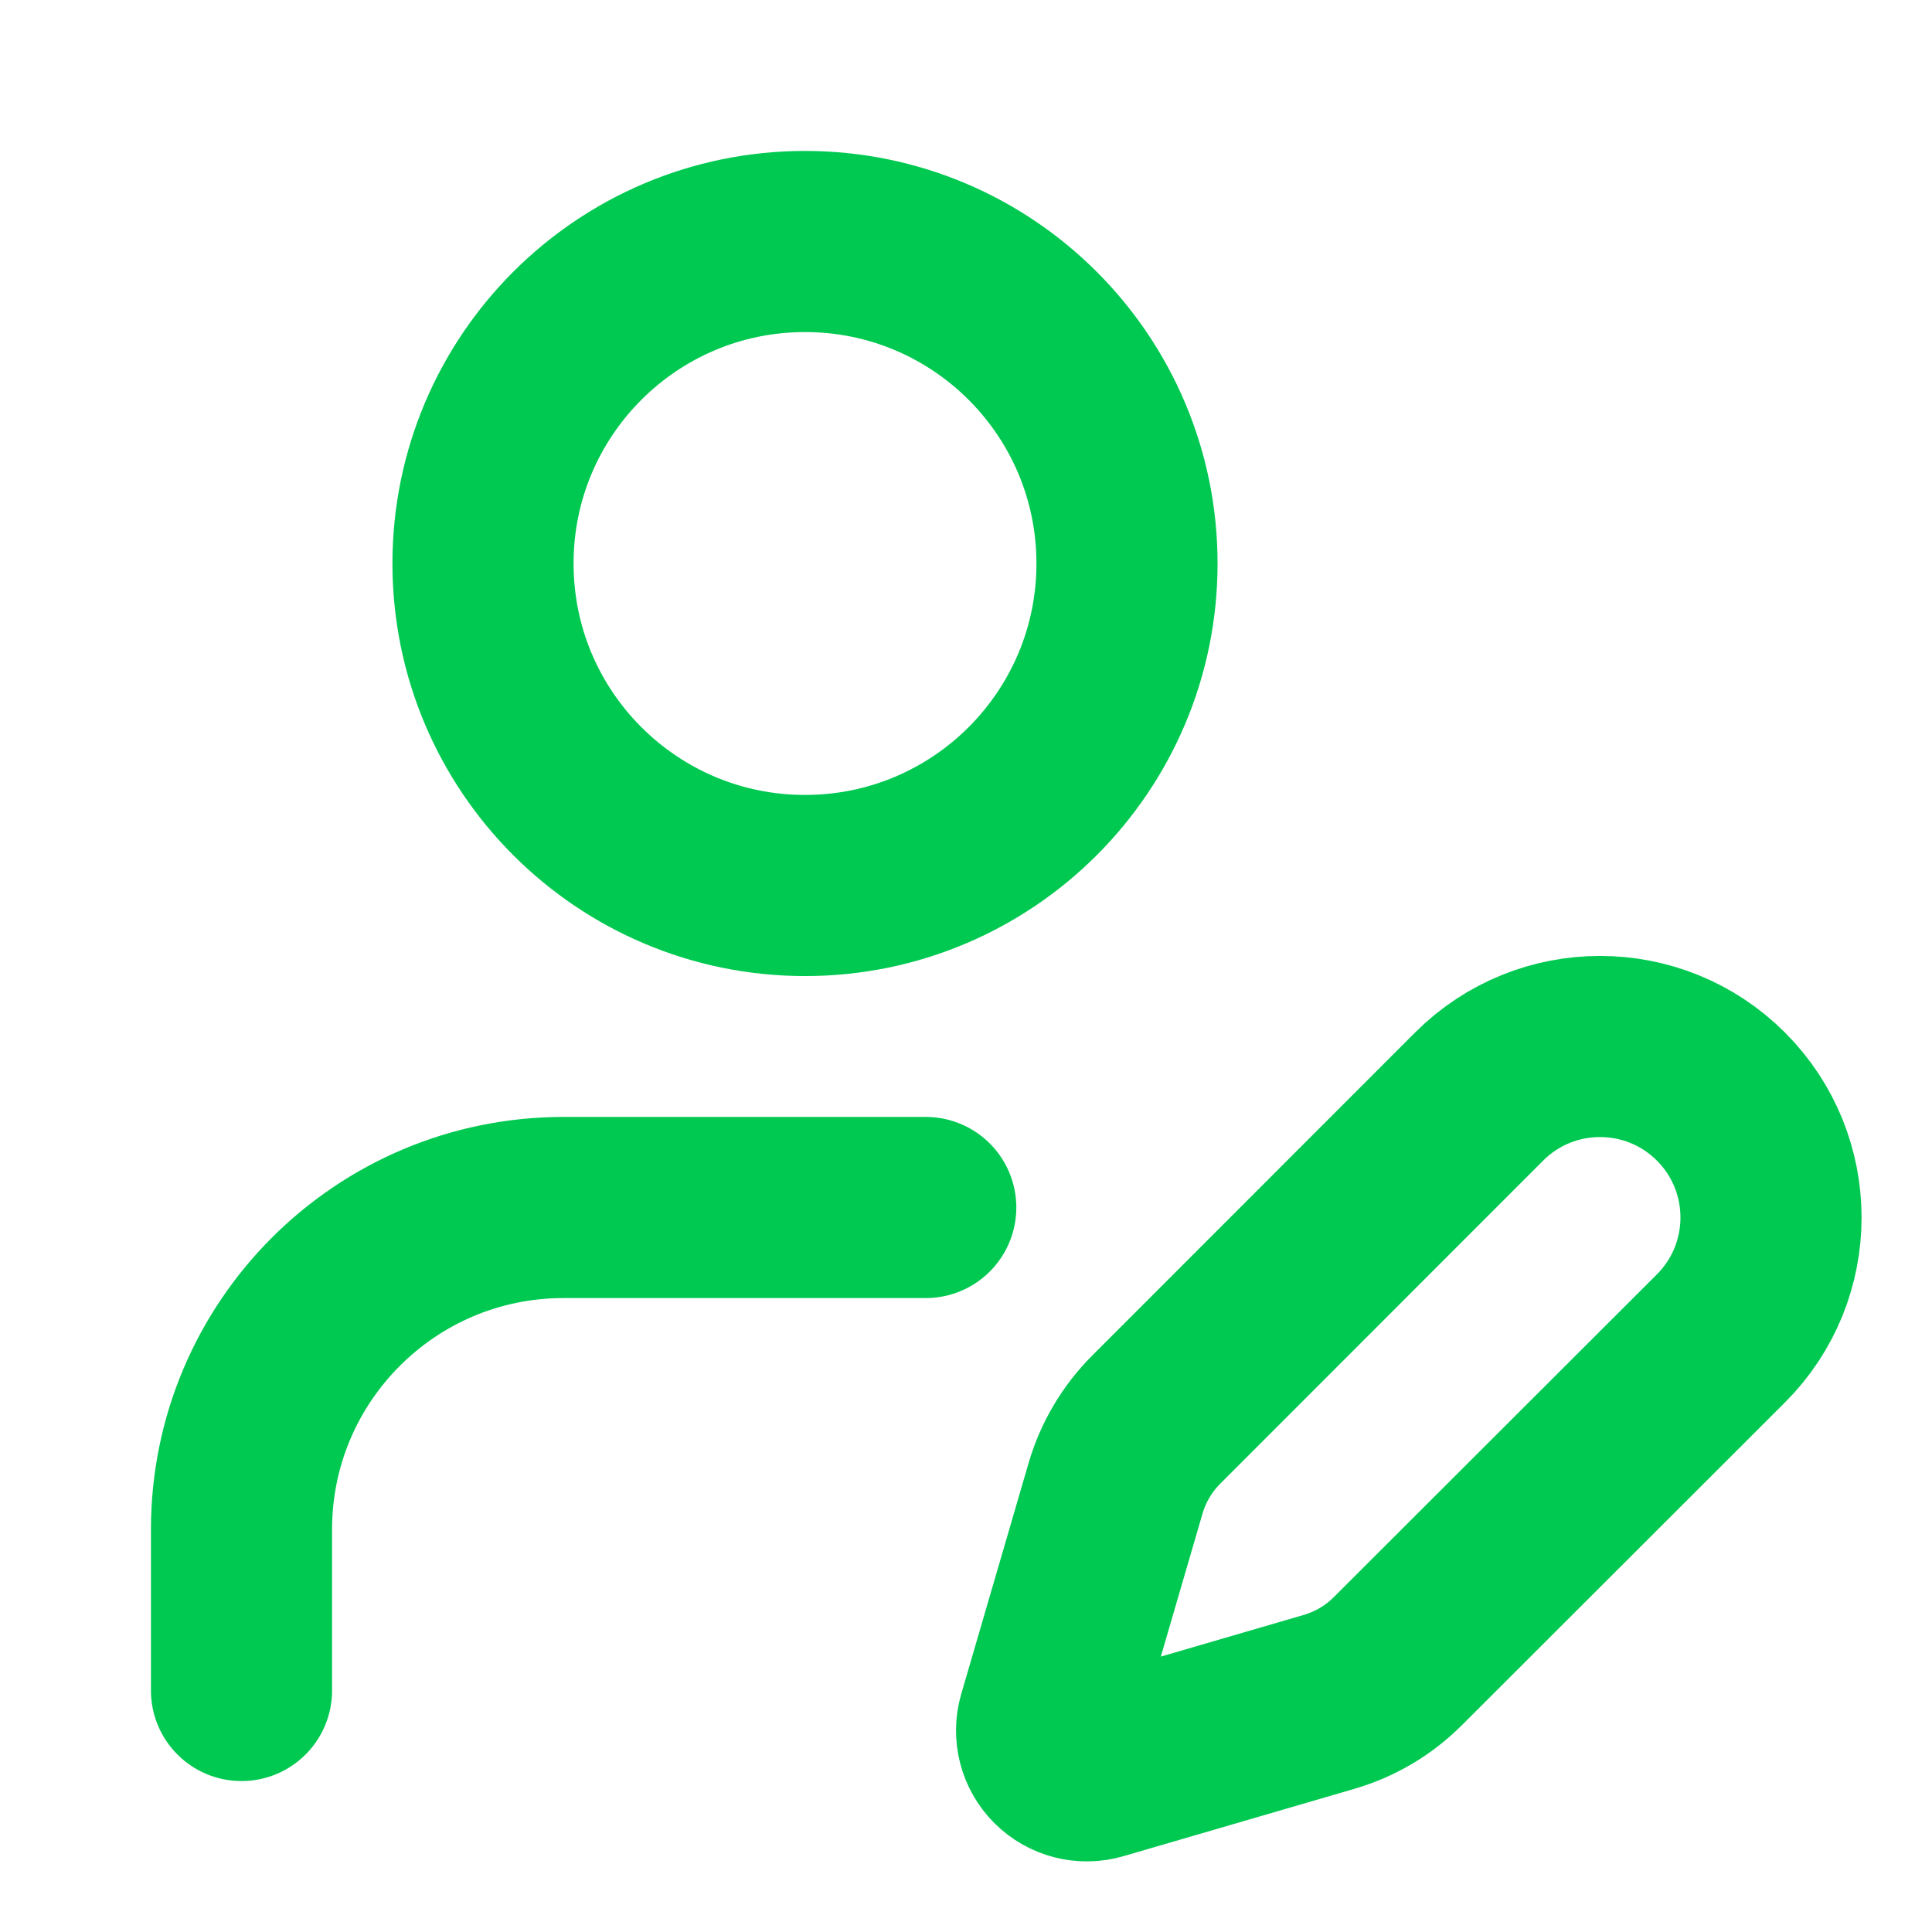
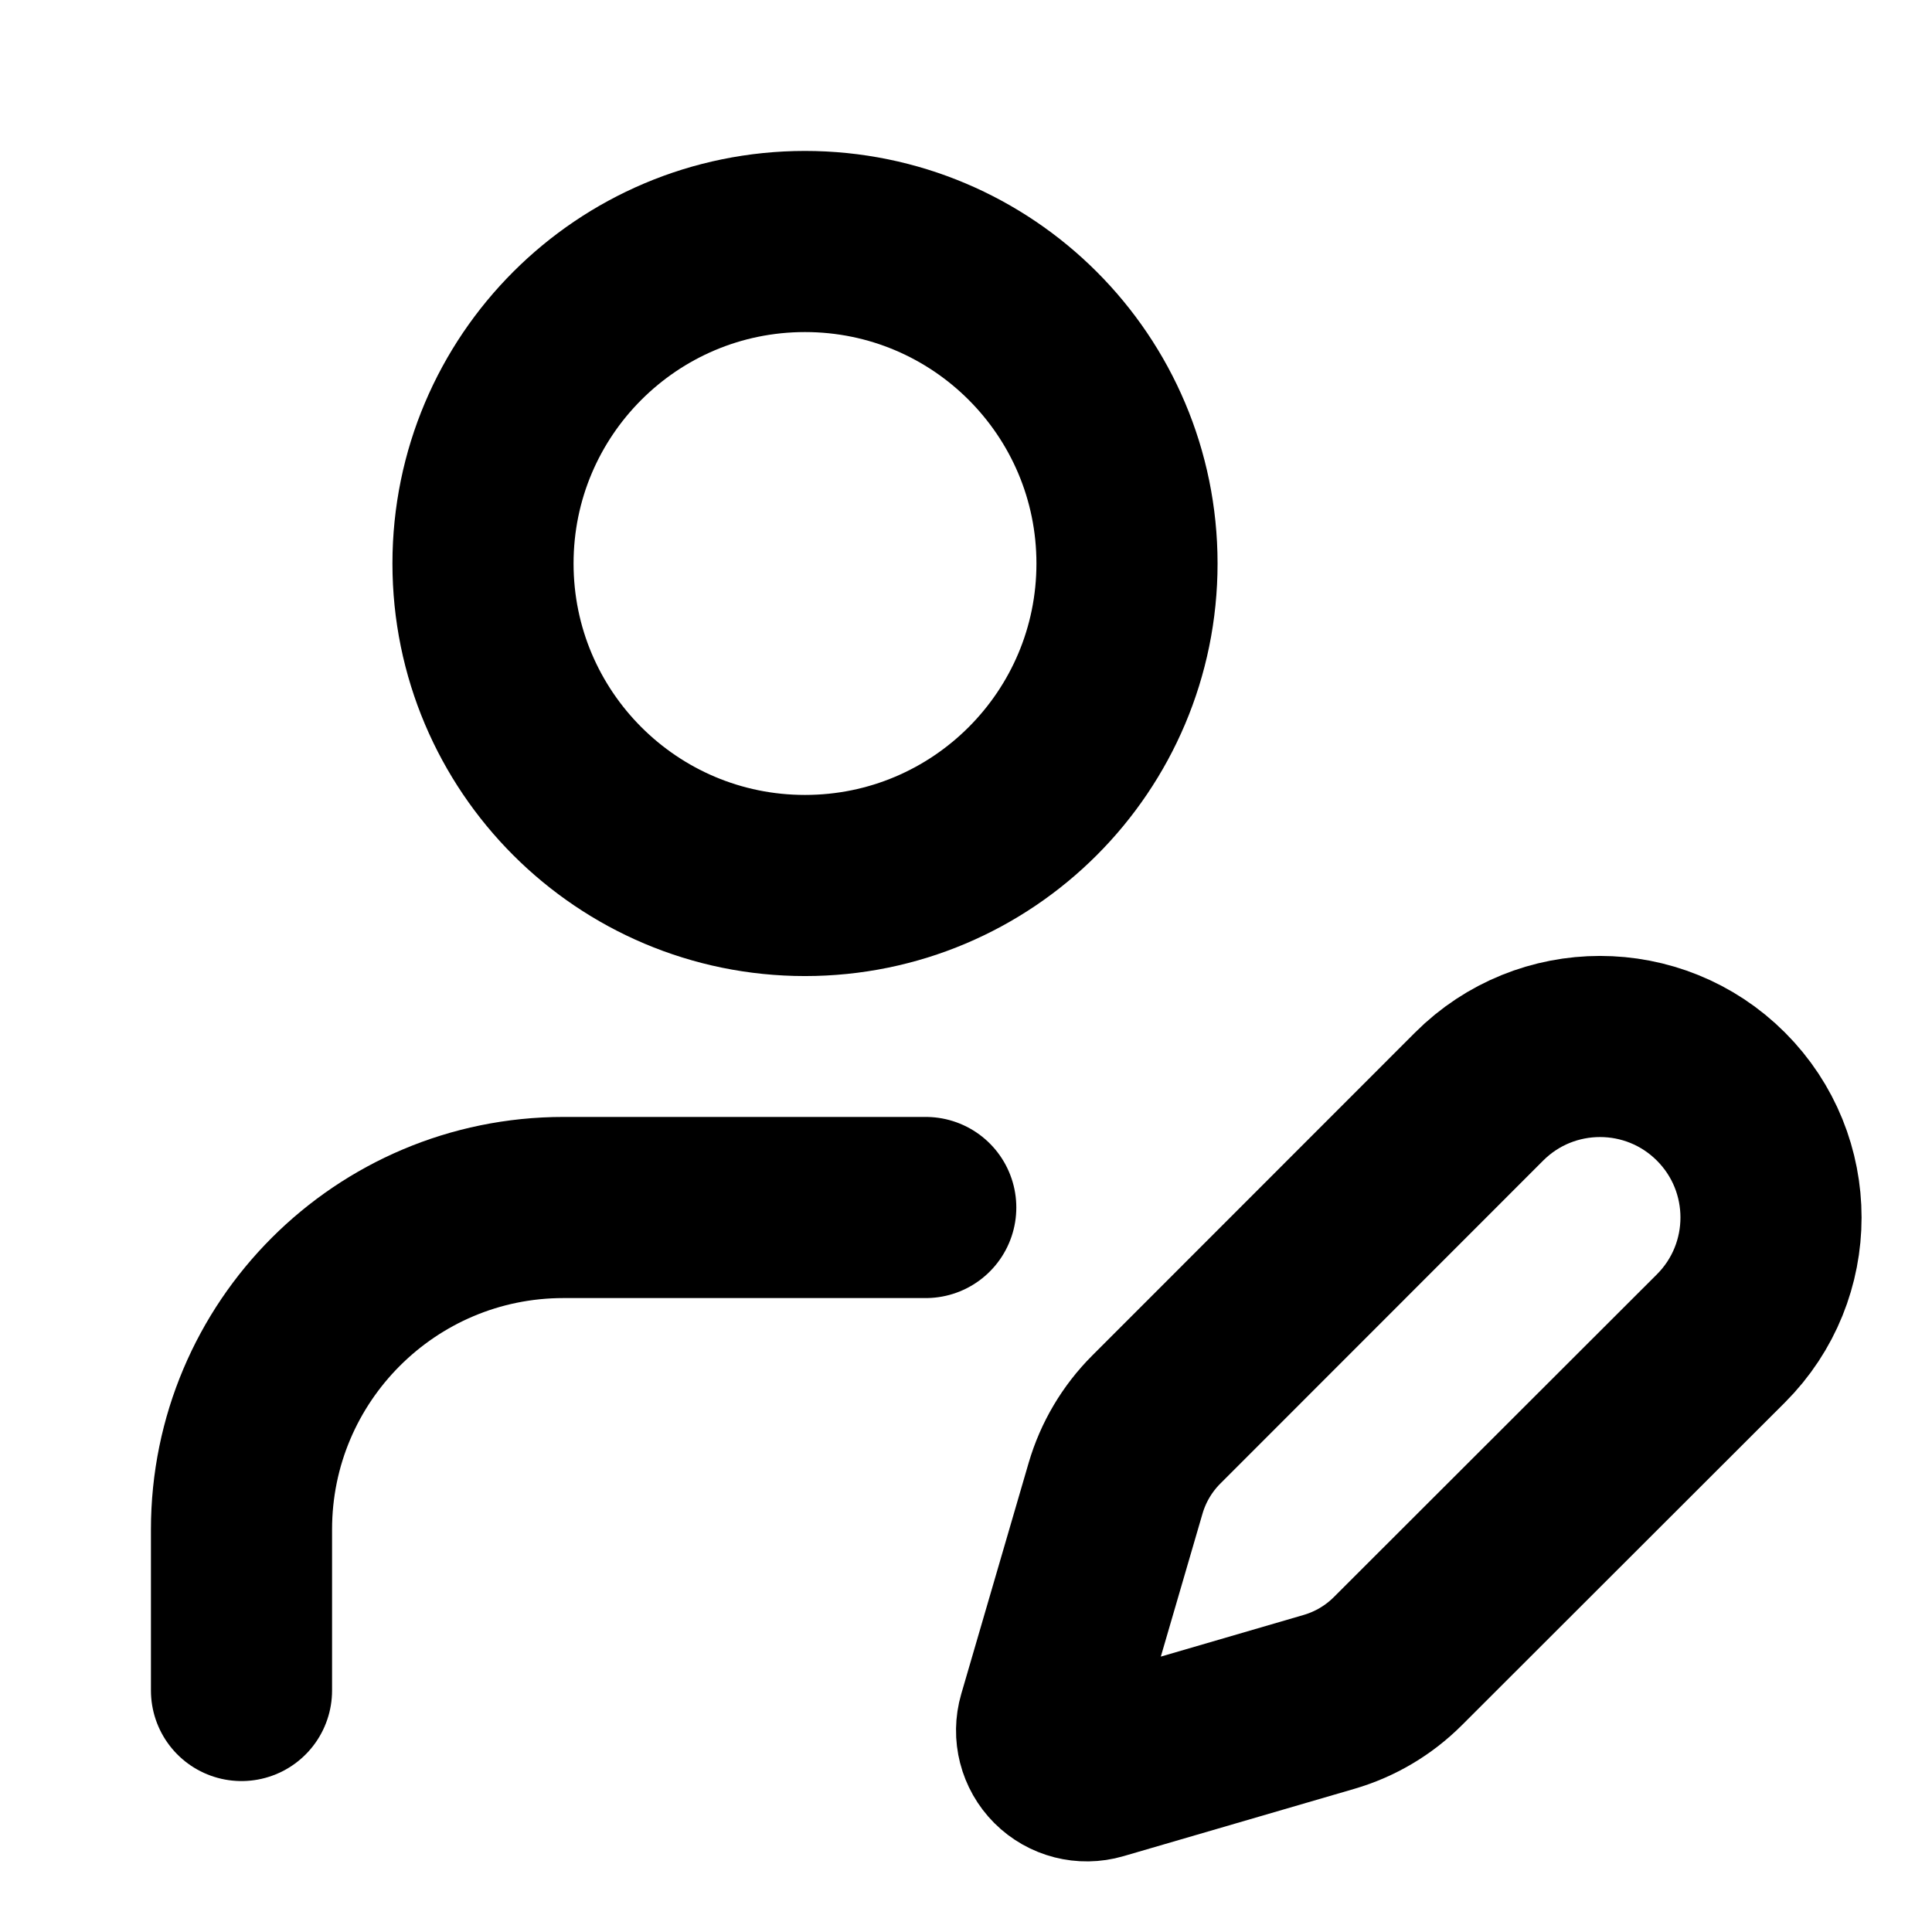
- <svg xmlns="http://www.w3.org/2000/svg" width="32" height="32" viewBox="0 0 24 24" fill="none" stroke="#00c951" stroke-width="2.25" stroke-linecap="round" stroke-linejoin="round" class="lucide lucide-user-pen-icon lucide-user-pen">
+ <svg xmlns="http://www.w3.org/2000/svg" width="32" height="32" viewBox="0 0 24 24" fill="none" stroke="currentColor" stroke-width="2.25" stroke-linecap="round" stroke-linejoin="round" class="lucide lucide-user-pen-icon lucide-user-pen">
  <path d="M11.5 15H7a4 4 0 0 0-4 4v2" />
  <path d="M21.378 16.626a1 1 0 0 0-3.004-3.004l-4.01 4.012a2 2 0 0 0-.506.854l-.837 2.87a.5.5 0 0 0 .62.62l2.87-.837a2 2 0 0 0 .854-.506z" />
  <circle cx="10" cy="7" r="4" />
</svg>
